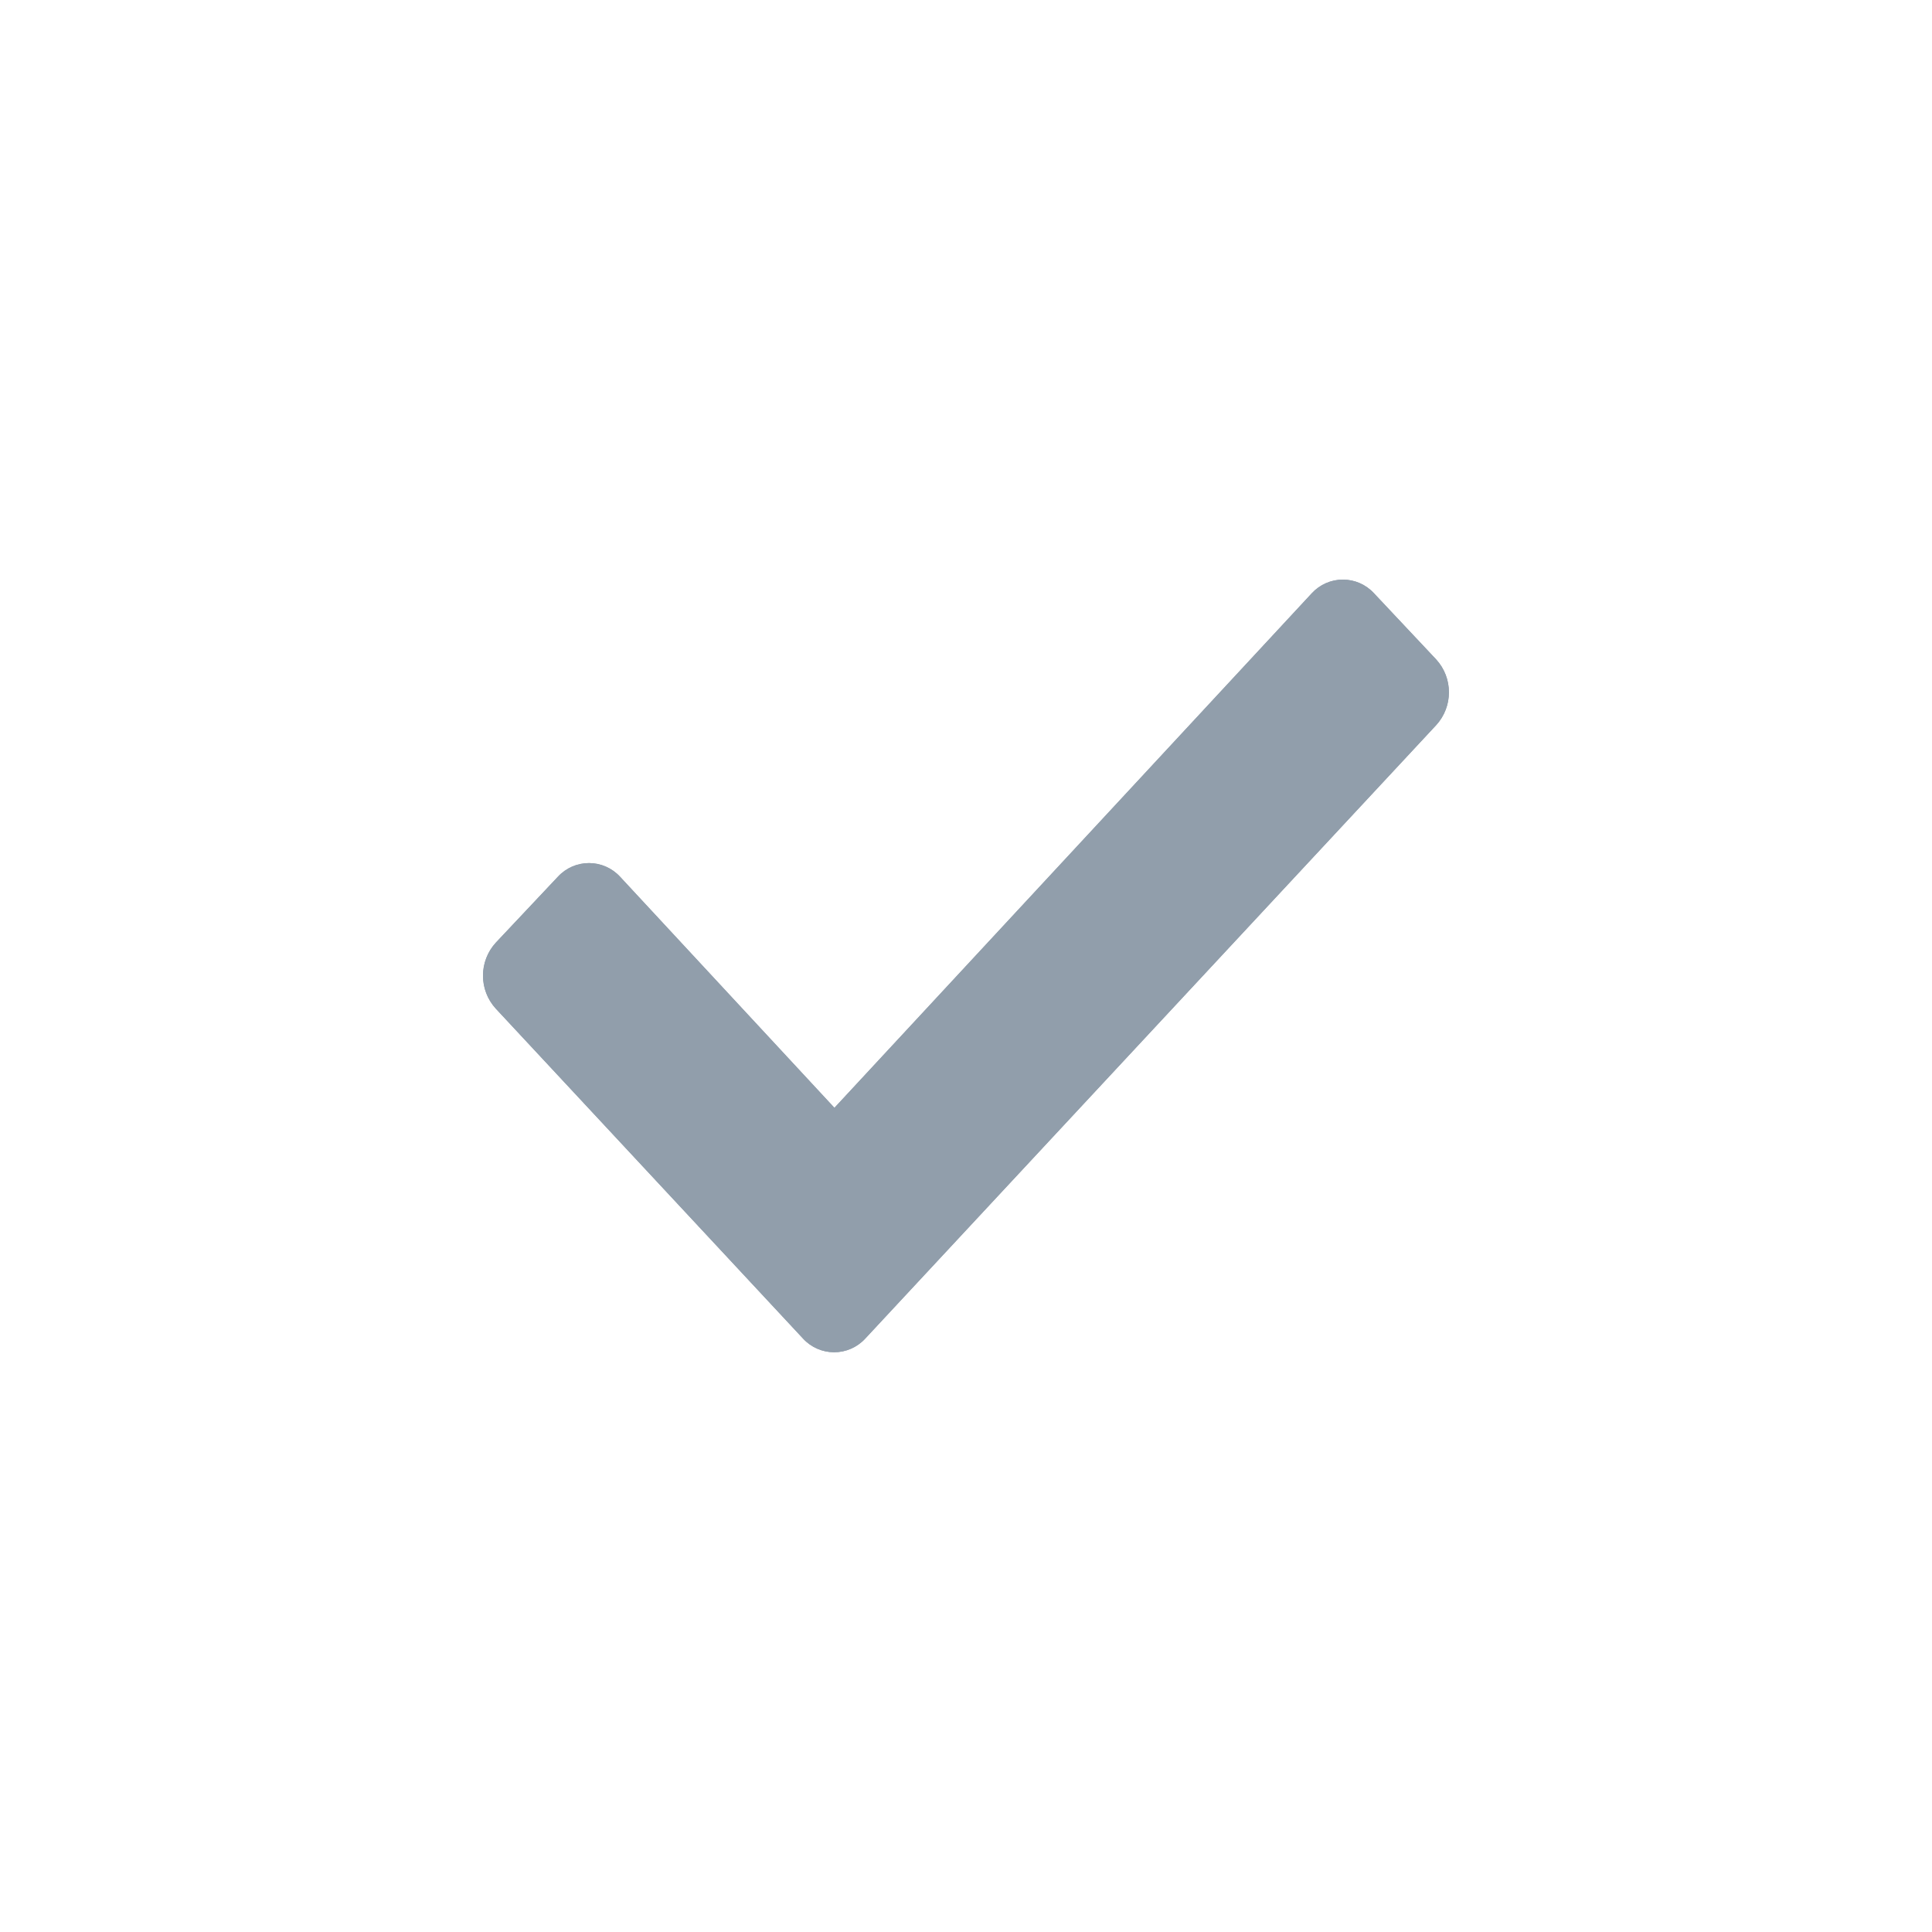
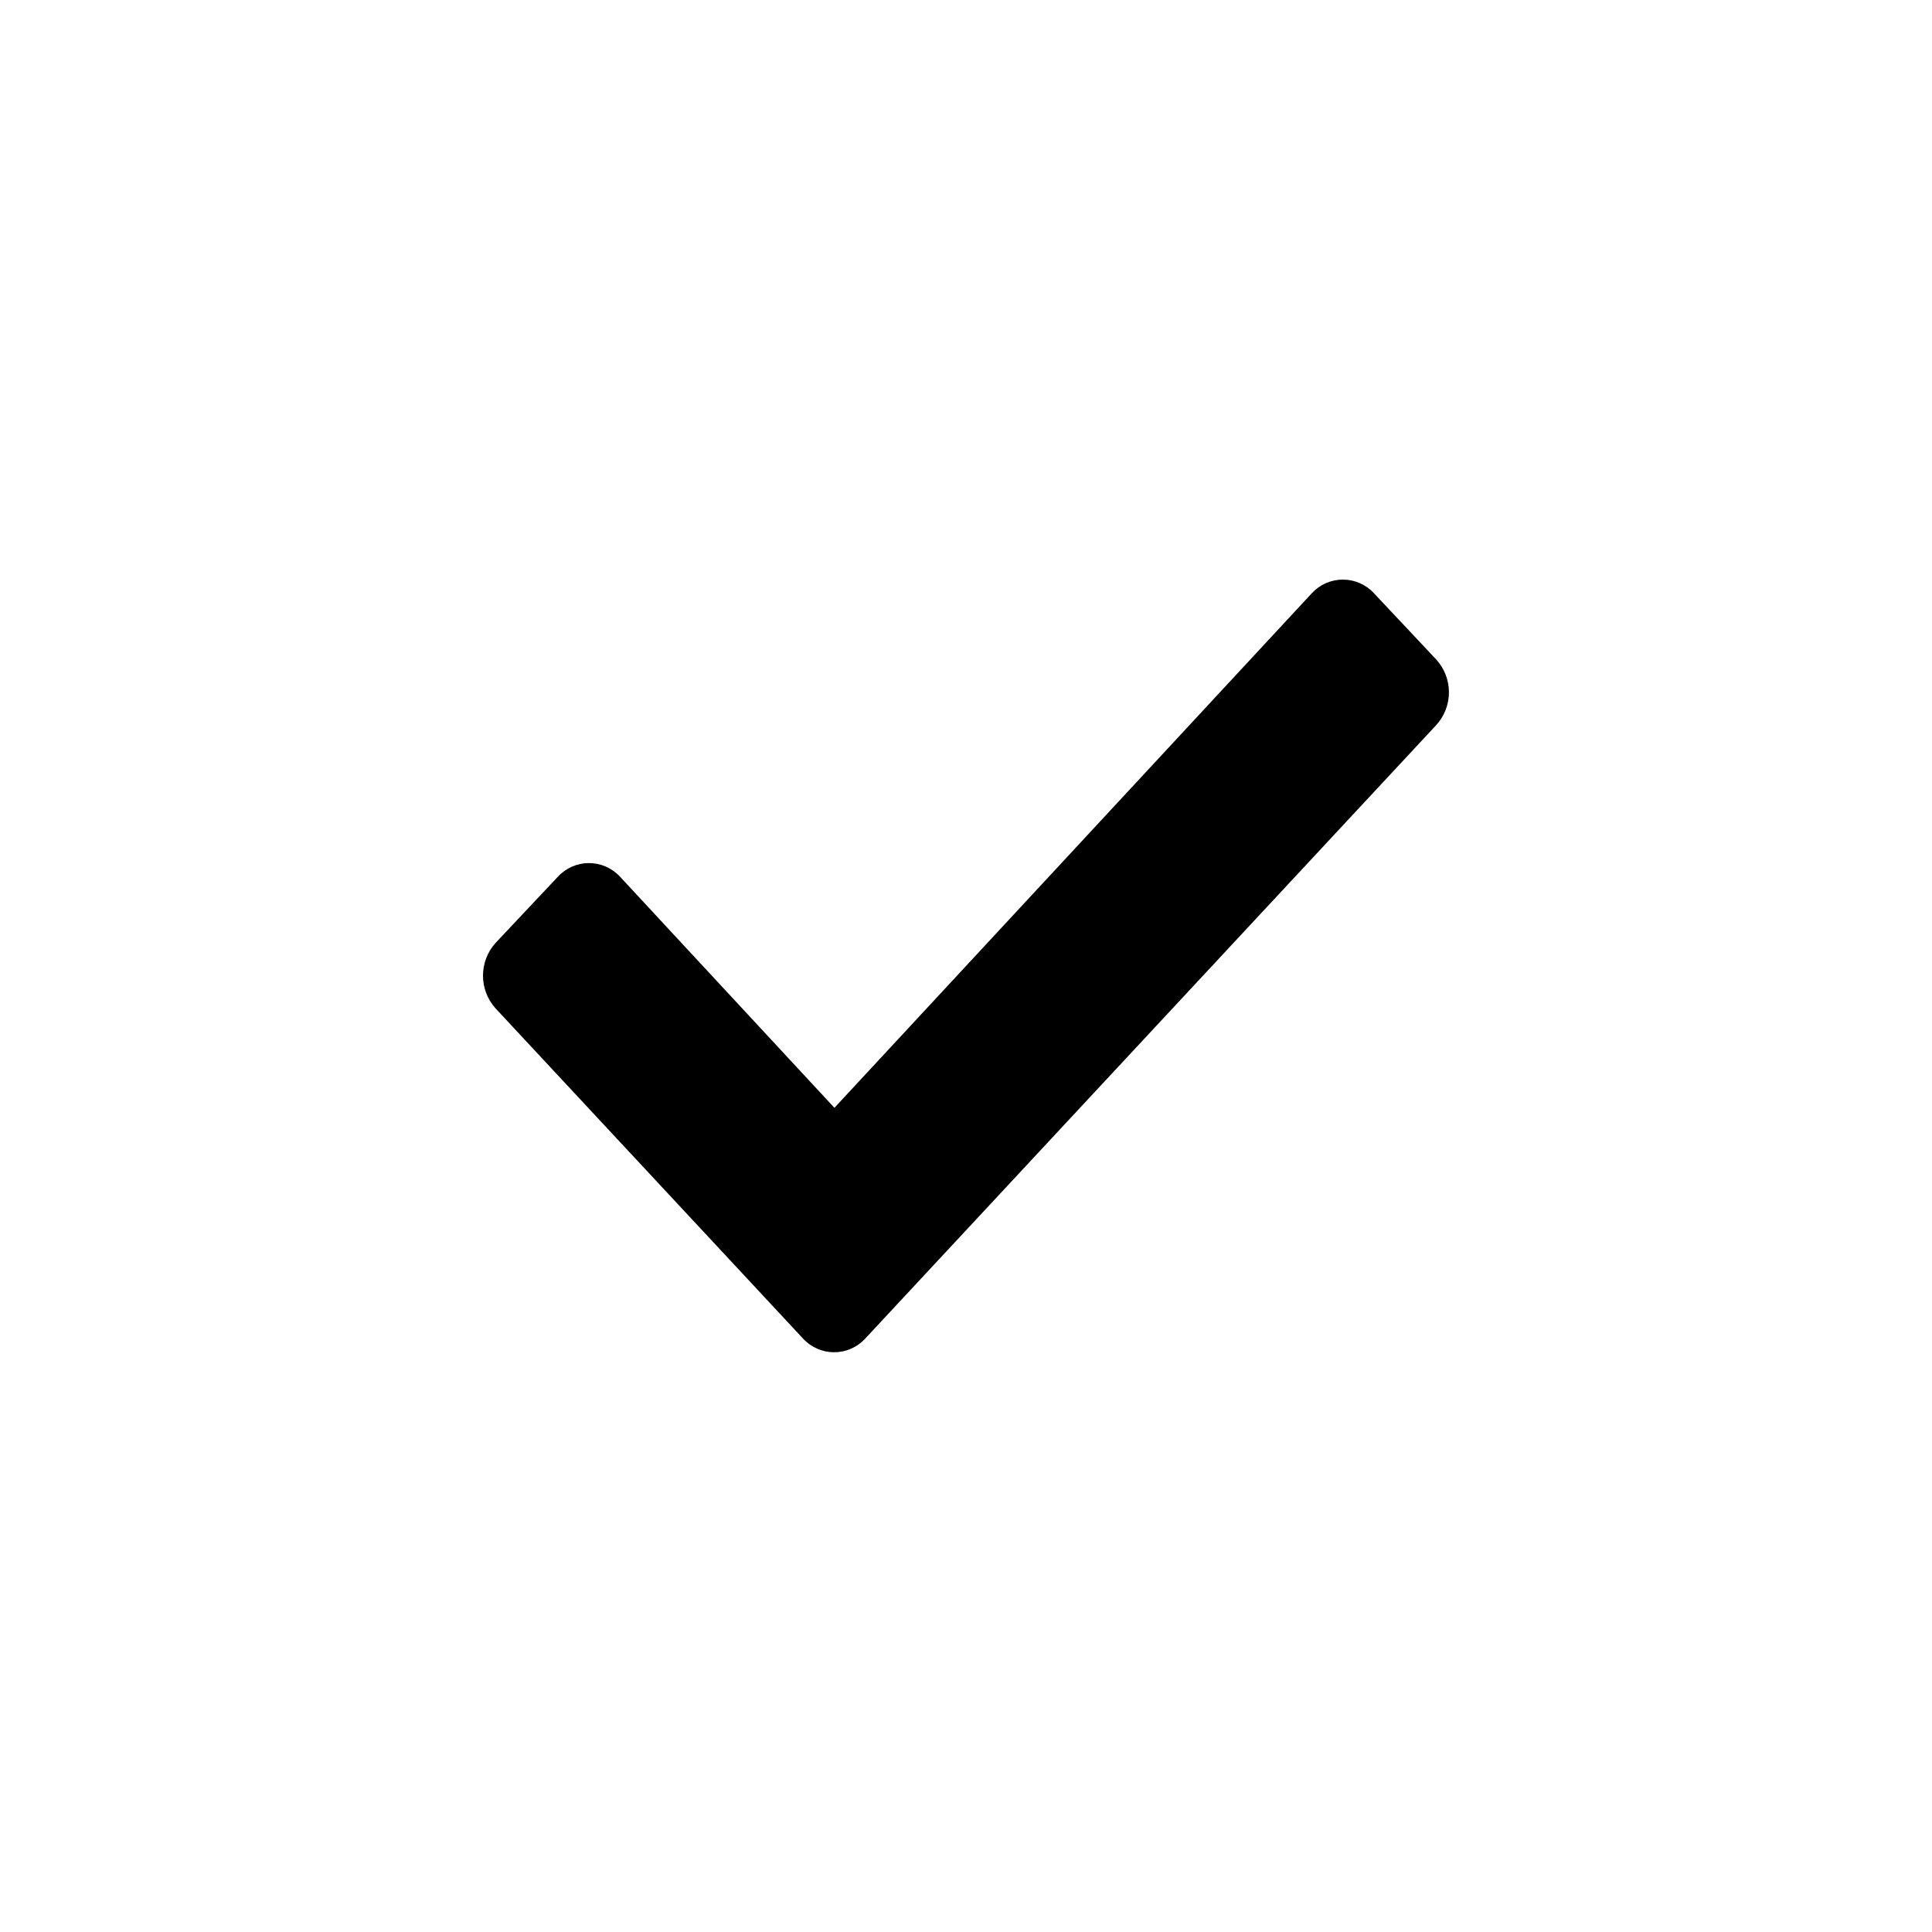
<svg xmlns="http://www.w3.org/2000/svg" viewBox="0 0 20 20">
-   <g fill="#919EAB" fill-rule="evenodd">
-     <path d="M8.315 13.859l-3.182-3.417a.506.506 0 0 1 0-.684l.643-.683a.437.437 0 0 1 .642 0l2.22 2.393 4.942-5.327a.437.437 0 0 1 .643 0l.643.684a.504.504 0 0 1 0 .683l-5.91 6.35a.437.437 0 0 1-.642 0" />
-     <path d="M8.315 13.859l-3.182-3.417a.506.506 0 0 1 0-.684l.643-.683a.437.437 0 0 1 .642 0l2.22 2.393 4.942-5.327a.437.437 0 0 1 .643 0l.643.684a.504.504 0 0 1 0 .683l-5.91 6.35a.437.437 0 0 1-.642 0" />
-   </g>
+   <path d="M8.315 13.859l-3.182-3.417a.506.506 0 0 1 0-.684l.643-.683a.437.437 0 0 1 .642 0l2.22 2.393 4.942-5.327a.437.437 0 0 1 .643 0l.643.684a.504.504 0 0 1 0 .683l-5.91 6.35a.437.437 0 0 1-.642 0" />
</svg>
